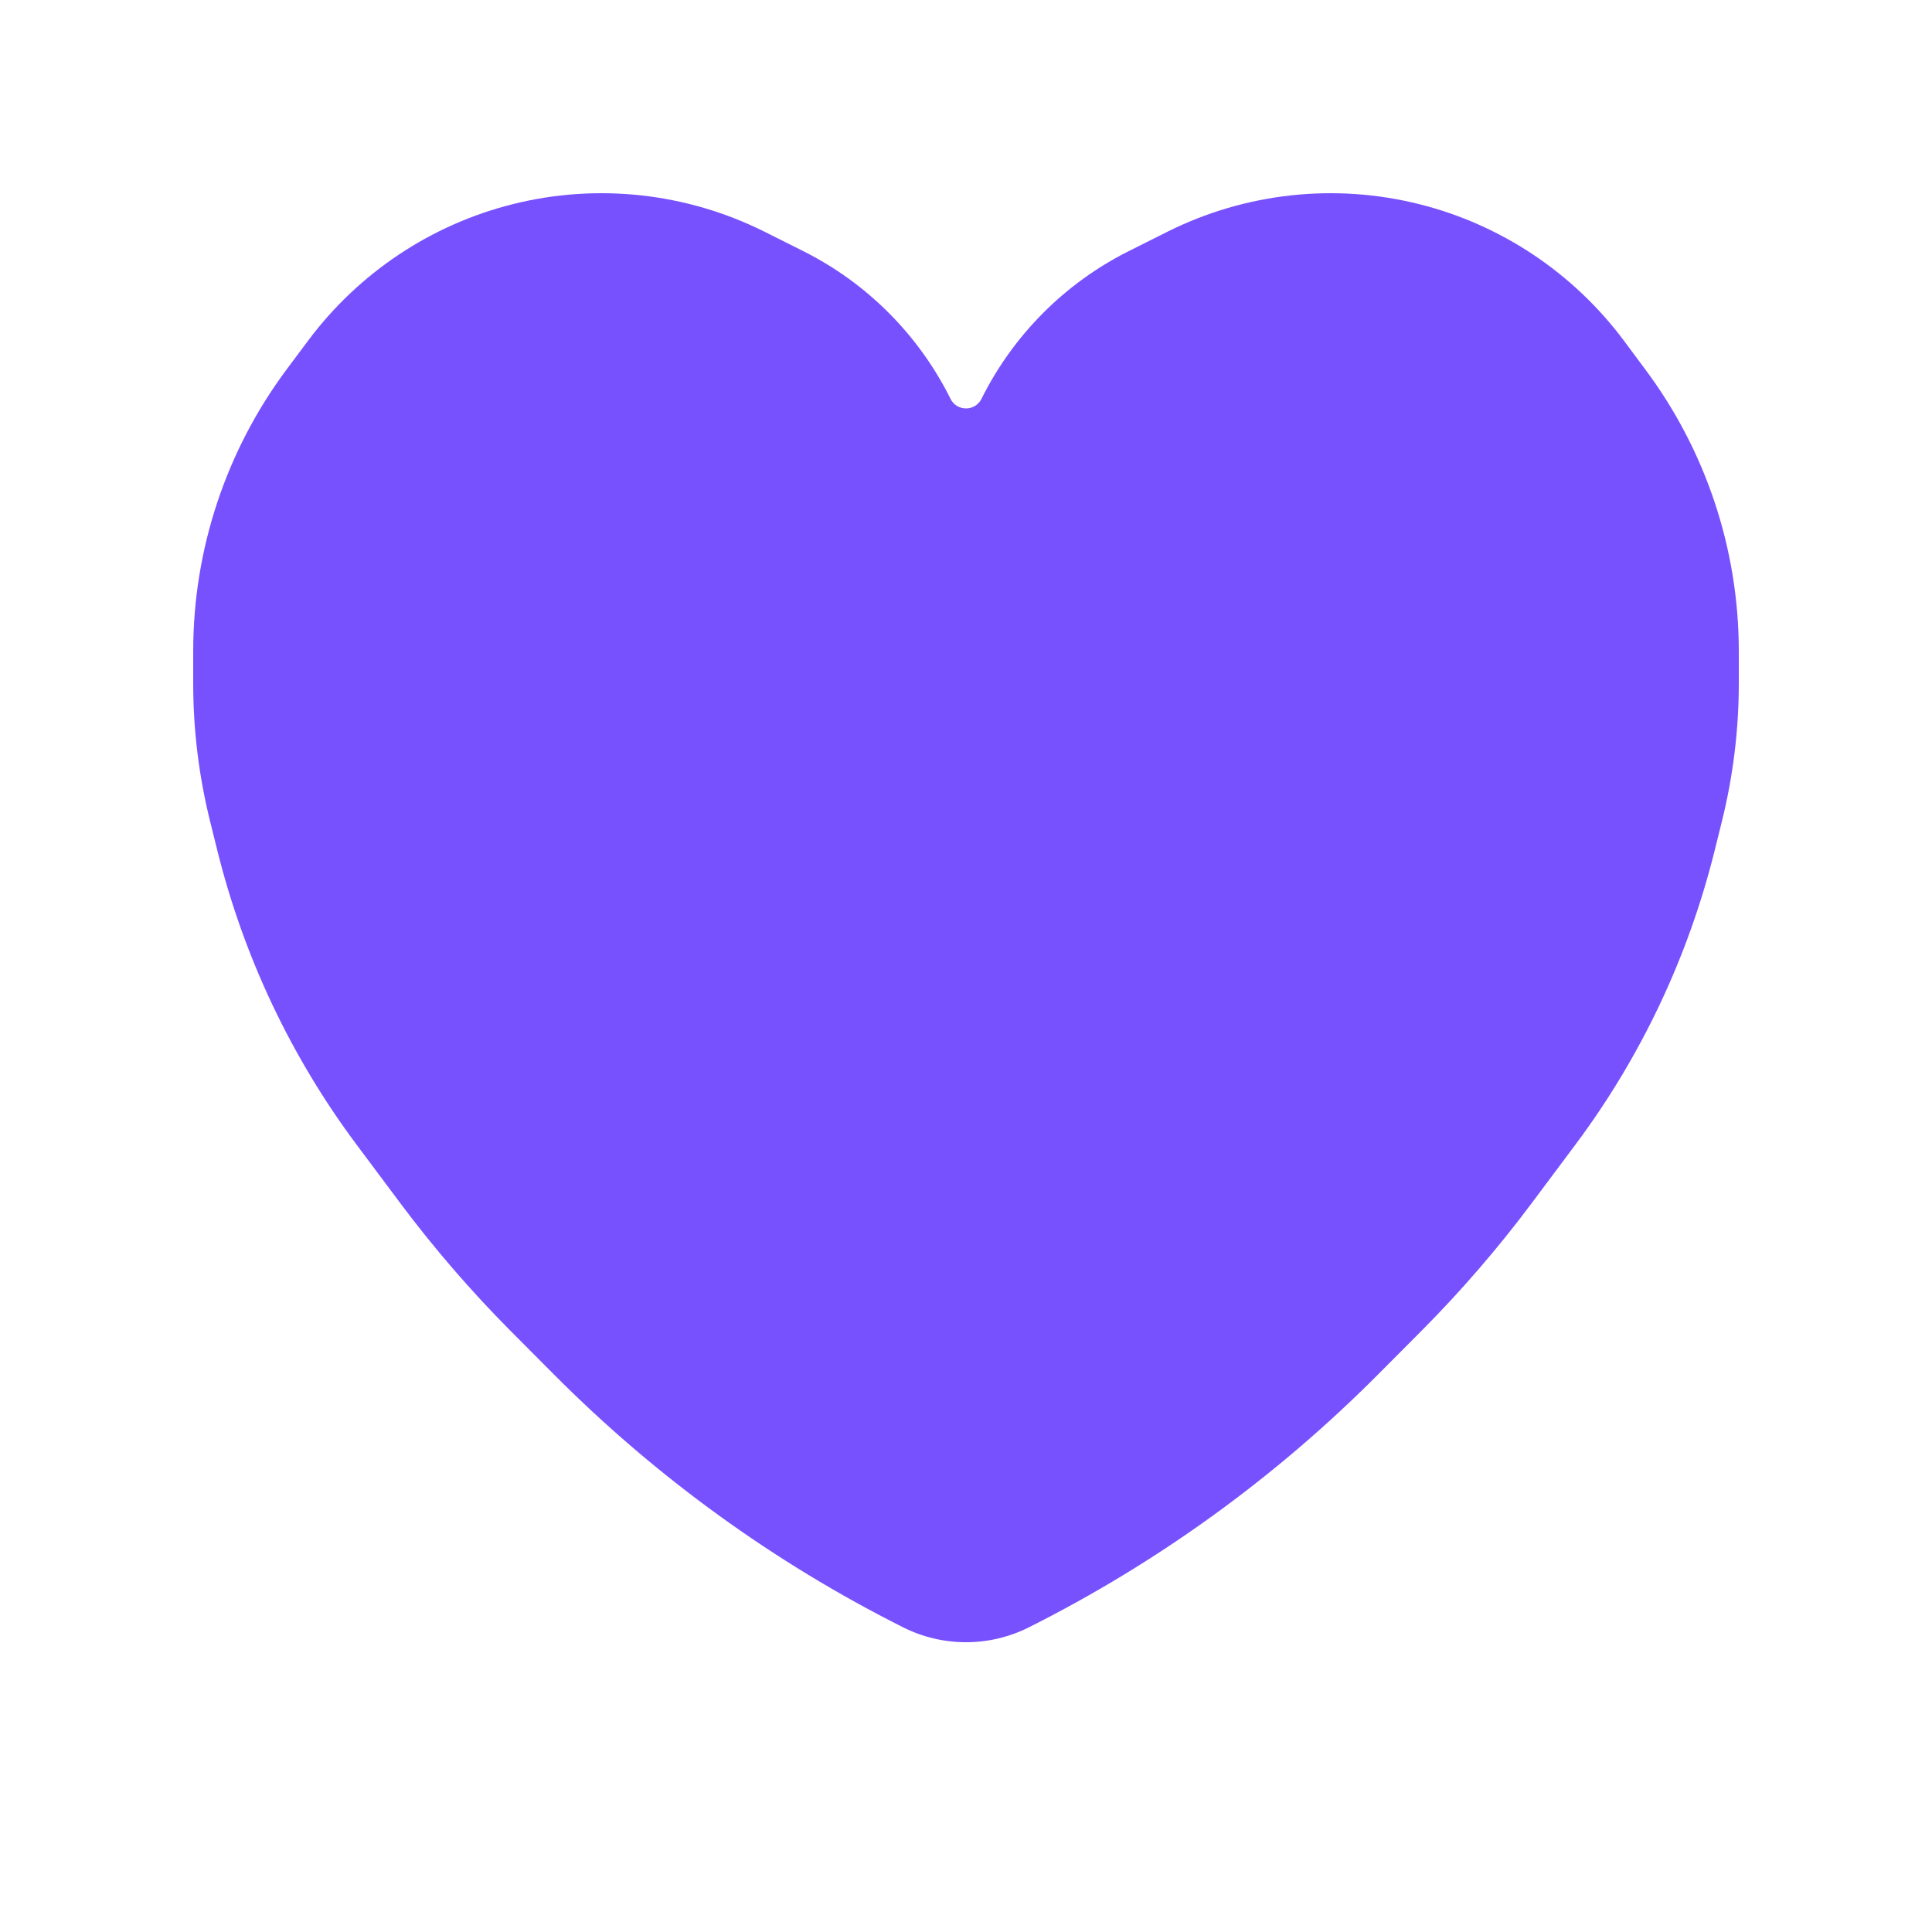
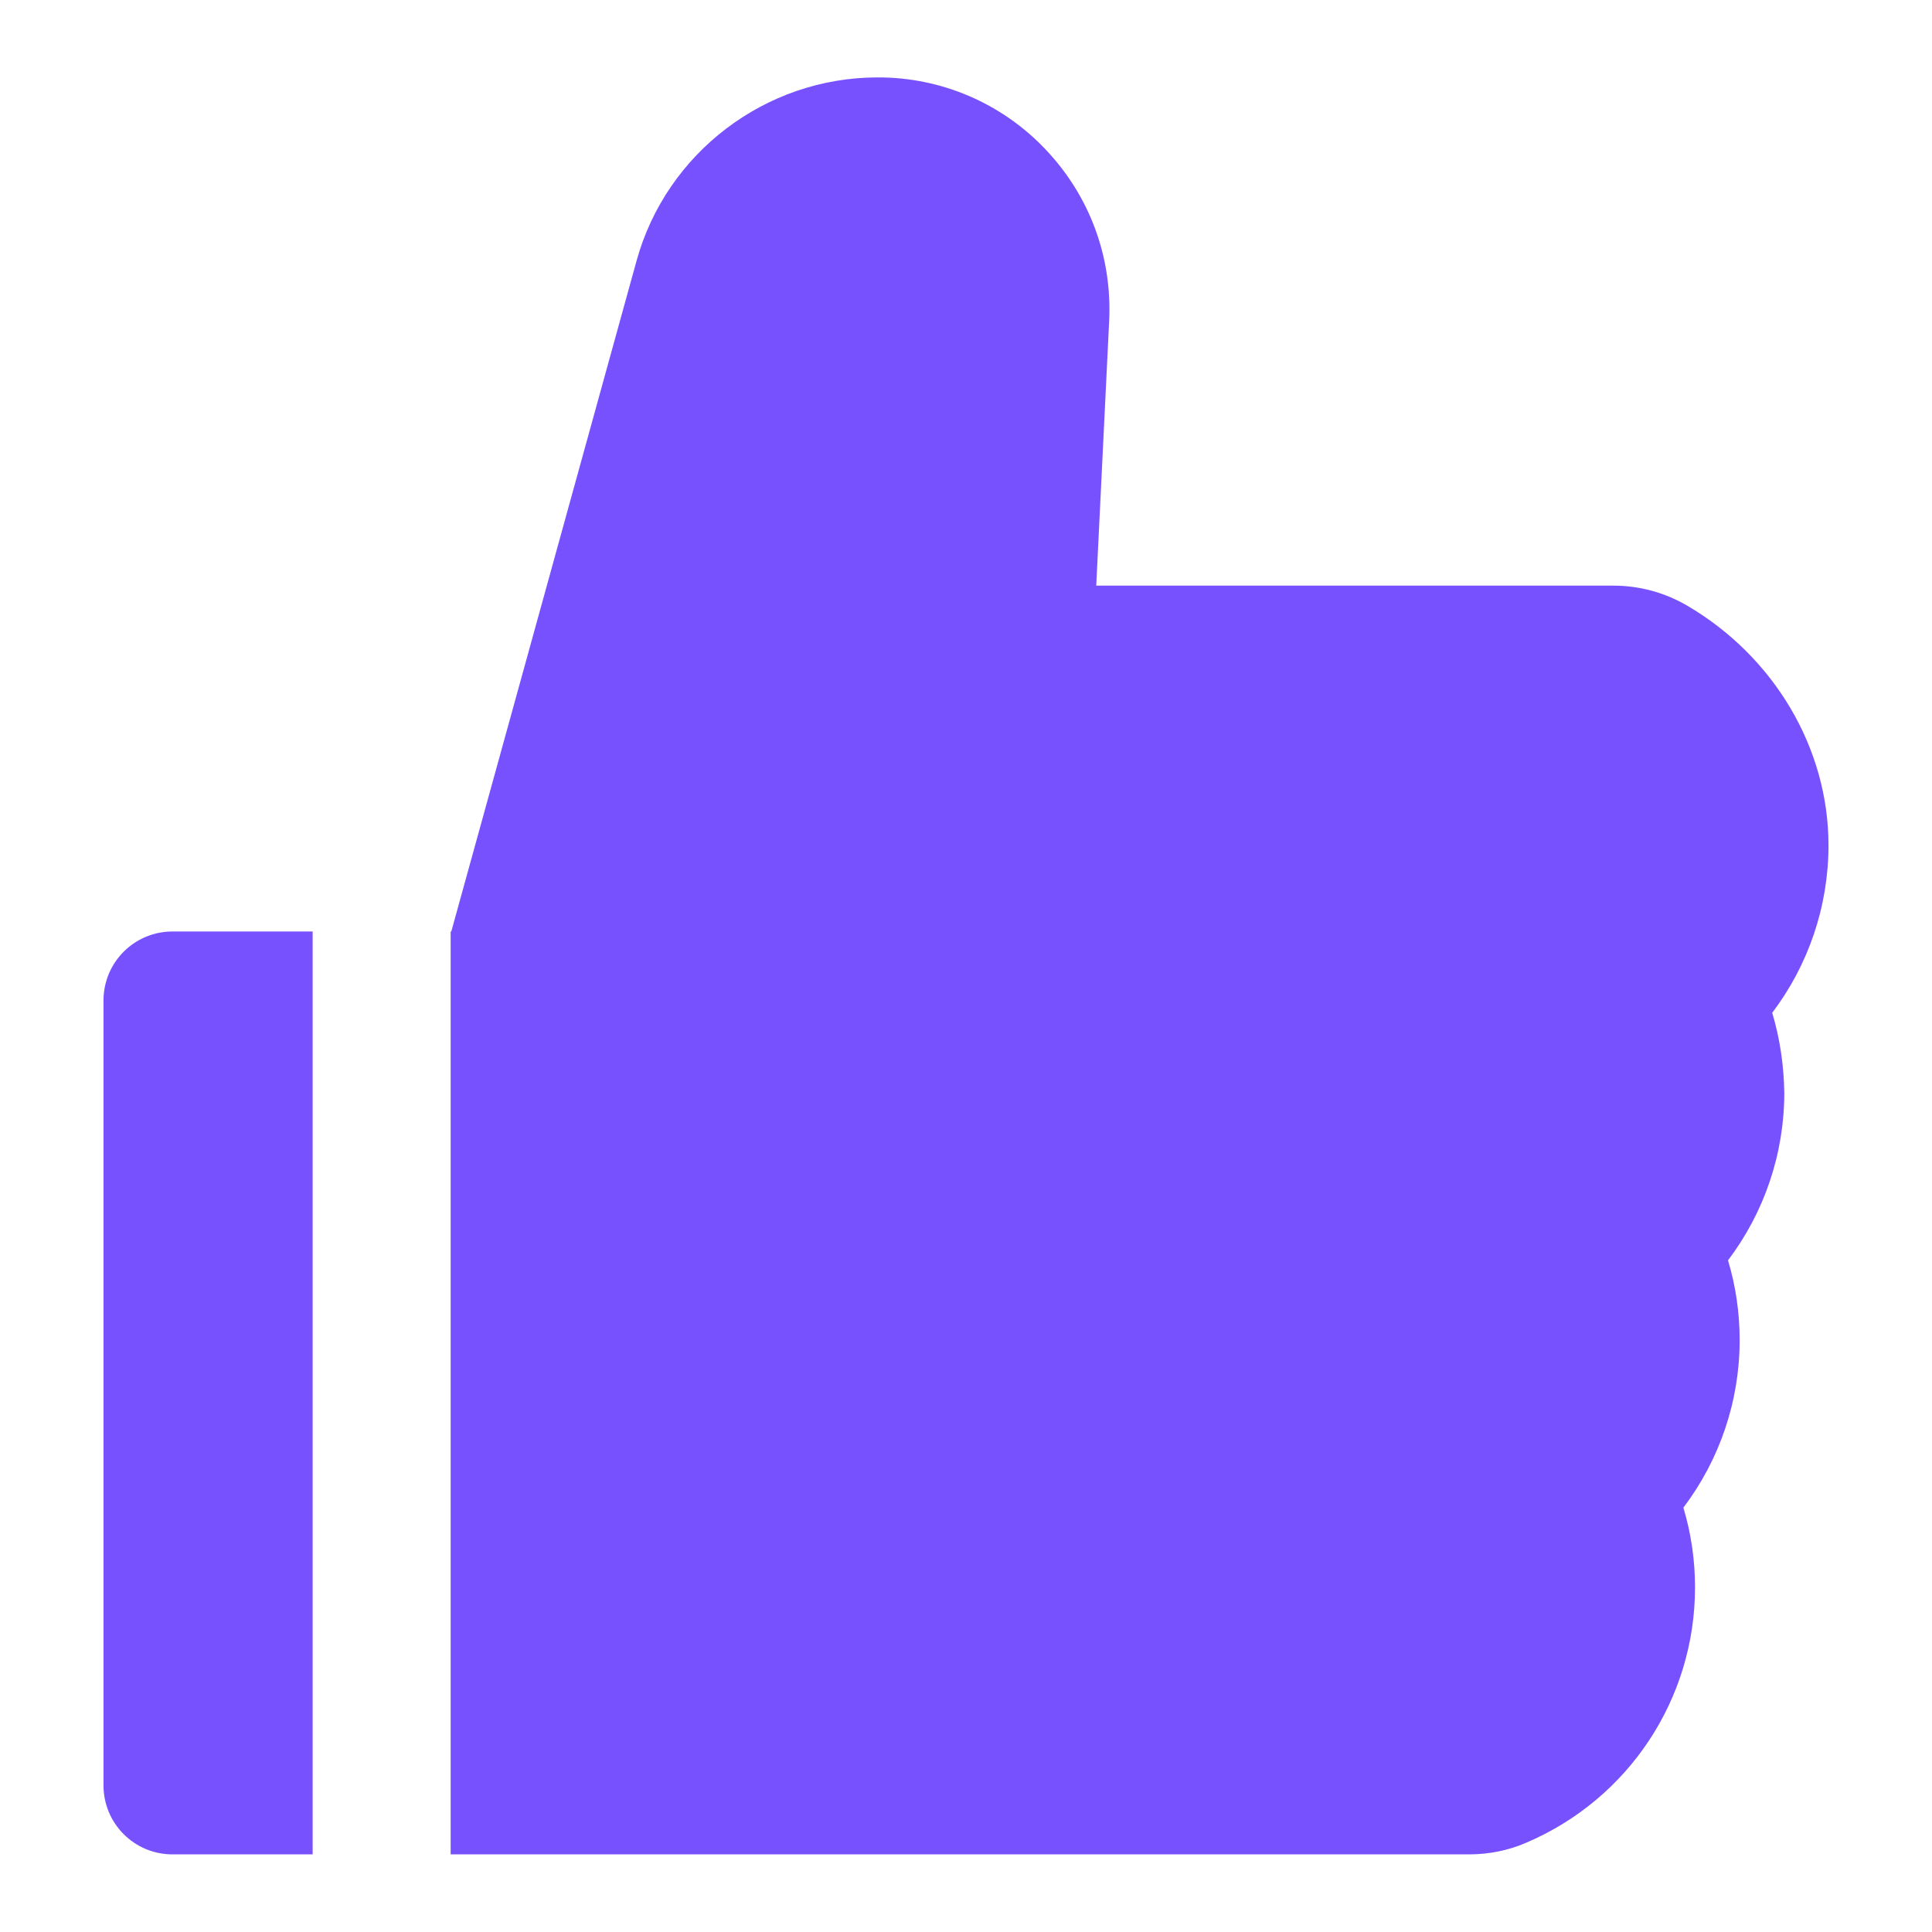
- <svg xmlns="http://www.w3.org/2000/svg" width="20px" height="20px" viewBox="0 0 20 20" version="1.1">
-   <g id="页面-1" stroke="none" stroke-width="1" fill="none" fill-rule="evenodd">
-     <g id="编组" transform="translate(2, 2)" fill="#7851FF" fill-rule="nonzero">
-       <path d="M5.921,0.402 L6.32,0.602 C6.978,0.933 7.511,1.468 7.84,2.129 C7.906,2.261 8.094,2.261 8.16,2.129 C8.489,1.468 9.022,0.933 9.68,0.602 L10.079,0.402 C10.888,-0.004 11.816,-0.107 12.694,0.114 C13.539,0.326 14.285,0.824 14.808,1.523 L15.031,1.823 C15.66,2.665 16,3.689 16,4.741 L16,5.076 C16,5.556 15.941,6.034 15.826,6.499 L15.748,6.813 C15.474,7.911 14.985,8.944 14.309,9.849 L13.854,10.458 C13.507,10.922 13.128,11.361 12.72,11.772 L12.259,12.235 C11.204,13.294 9.987,14.175 8.653,14.845 C8.242,15.052 7.758,15.052 7.347,14.845 C6.013,14.175 4.796,13.294 3.741,12.235 L3.28,11.772 C2.872,11.361 2.493,10.922 2.146,10.458 L1.691,9.849 C1.015,8.944 0.526,7.911 0.252,6.813 L0.174,6.499 C0.059,6.034 0,5.556 0,5.076 L0,4.741 C0,3.689 0.34,2.665 0.968,1.823 L1.192,1.523 C1.715,0.824 2.461,0.326 3.306,0.114 C4.184,-0.107 5.112,-0.004 5.921,0.402 Z" id="路径" />
-     </g>
+ <svg xmlns="http://www.w3.org/2000/svg" viewBox="64 64 896 896" width="16" height="16" style="border-color: rgba(0,0,0,0);border-width: bpx;border-style: undefined" filter="none">
+   <g>
+     <path d="M885.9 533.7c16.8-22.2 26.1-49.4 26.1-77.7 0-44.9-25.1-87.4-65.5-111.1a67.67 67.67 0 0 0-34.3-9.3H572.4l6-122.9c1.4-29.7-9.1-57.9-29.5-79.4A106.62 106.62 0 0 0 471 99.9c-52 0-98 35-111.8 85.1l-85.9 311h-.3v428h472.3c9.2 0 18.2-1.8 26.5-5.4 47.6-20.3 78.3-66.8 78.3-118.4 0-12.6-1.8-25-5.4-37 16.8-22.2 26.1-49.4 26.1-77.7 0-12.6-1.8-25-5.4-37 16.8-22.2 26.1-49.4 26.1-77.7-.2-12.6-2-25.1-5.6-37.1zM112 528v364c0 17.7 14.3 32 32 32h65V496h-65c-17.7 0-32 14.3-32 32z" fill="#7851FF" />
  </g>
</svg>
